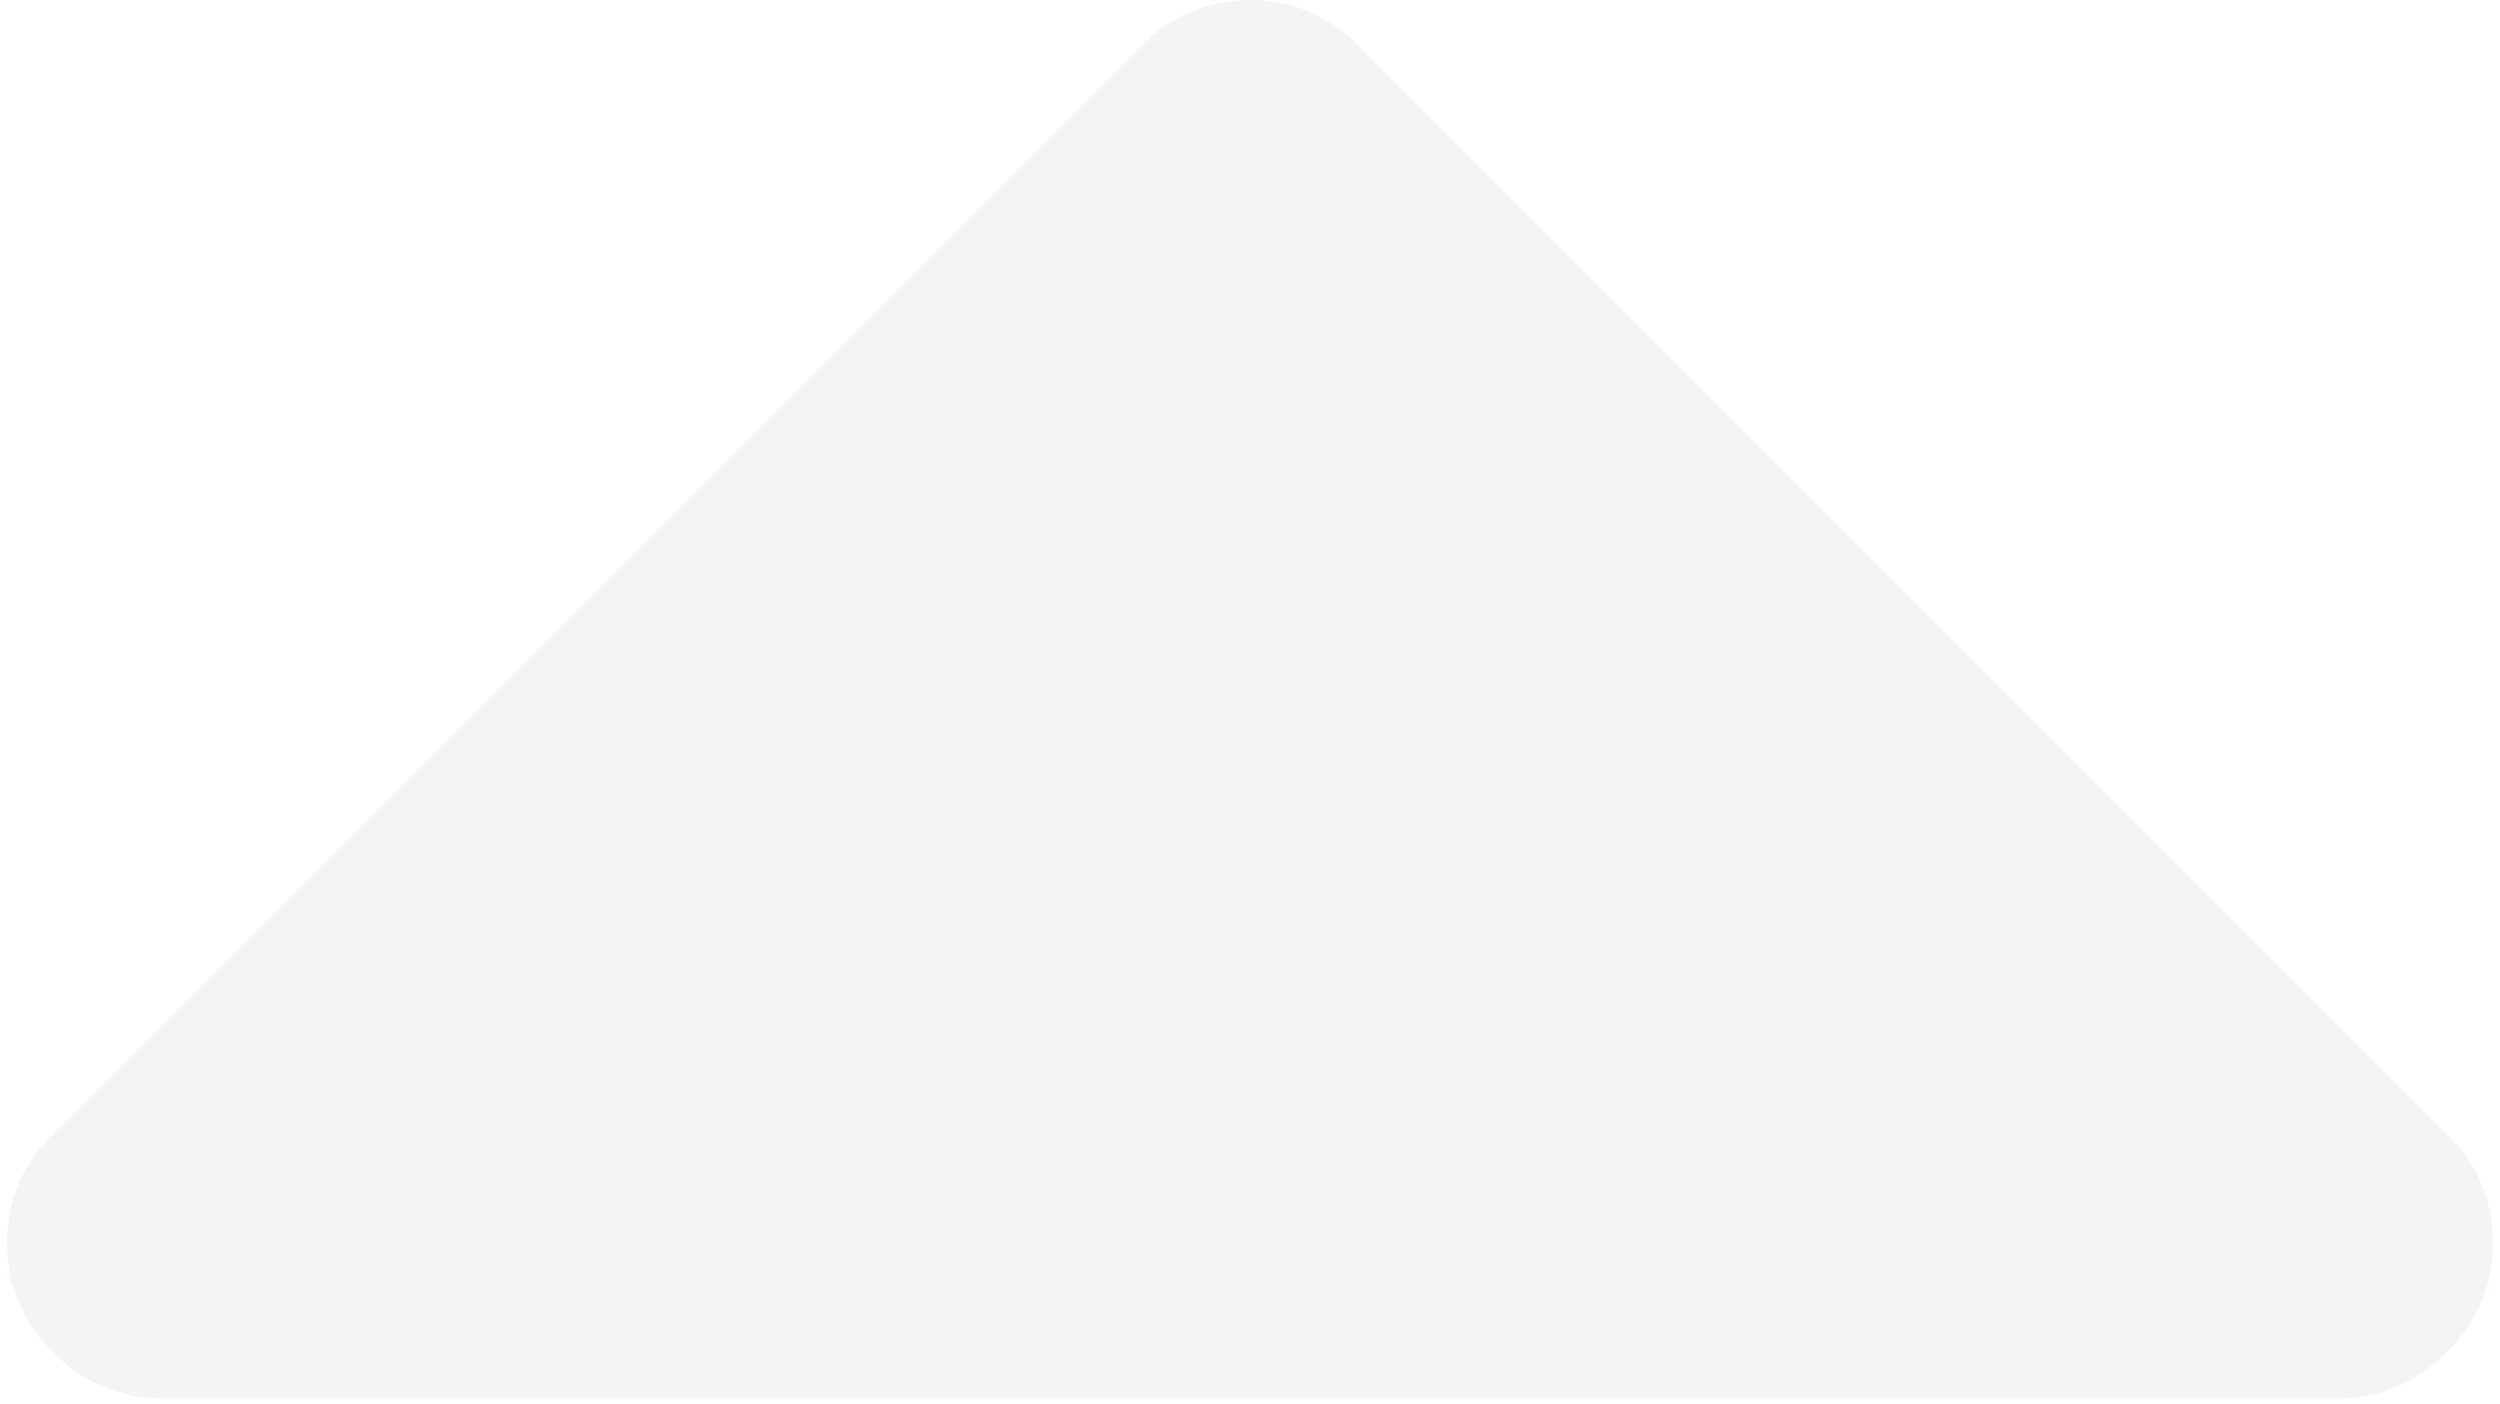
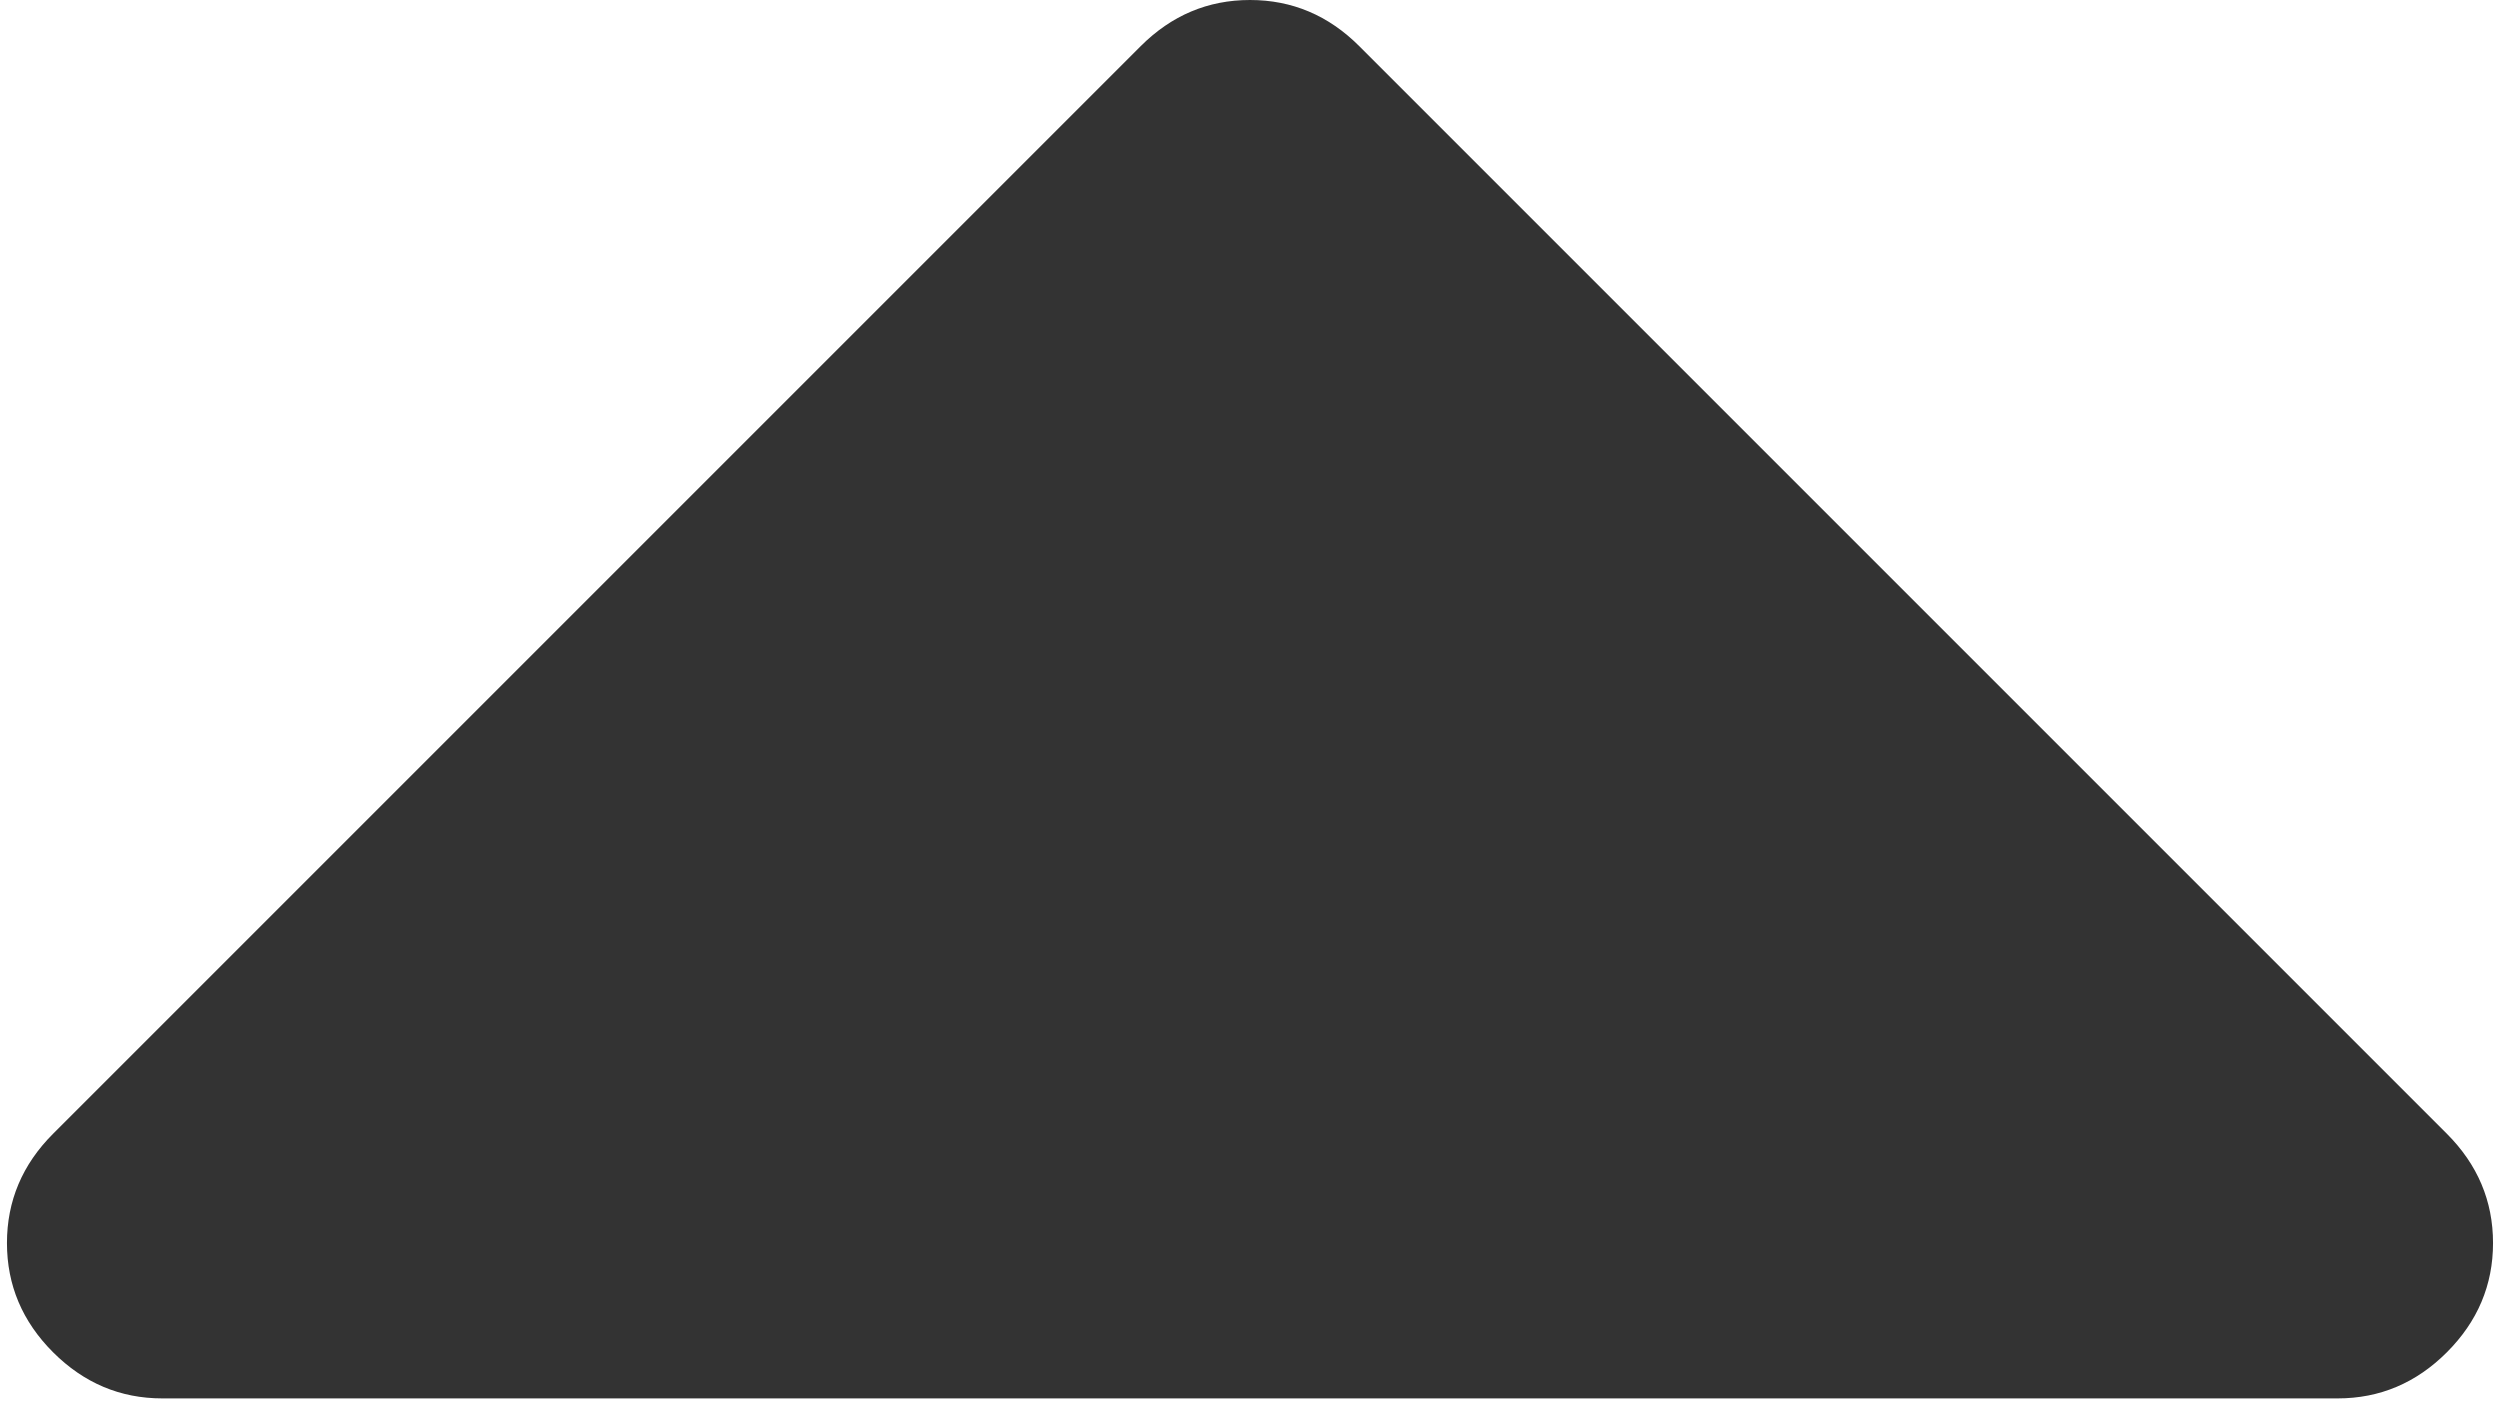
<svg xmlns="http://www.w3.org/2000/svg" width="294px" height="165px" viewBox="0 0 294 165" version="1.1">
  <defs />
  <g id="Page-1" stroke="none" stroke-width="1" fill="none" fill-rule="evenodd">
-     <g id="sort-(1)" fill="#F3F5F5">
+     <g id="sort-(1)" fill="#333333">
      <g id="Capa_1">
        <g id="Group">
          <path d="M19.092,164.452 L274.905,164.452 C279.854,164.452 284.138,162.645 287.753,159.028 C291.366,155.412 293.18,151.13 293.18,146.181 C293.18,141.232 291.367,136.952 287.753,133.331 L159.846,5.424 C156.232,1.812 151.951,0 146.999,0 C142.047,0 137.766,1.812 134.149,5.424 L6.242,133.331 C2.625,136.948 0.818,141.232 0.818,146.181 C0.818,151.129 2.625,155.412 6.242,159.028 C9.863,162.645 14.144,164.452 19.092,164.452 L19.092,164.452 Z" id="Shape" />
        </g>
      </g>
    </g>
  </g>
</svg>
